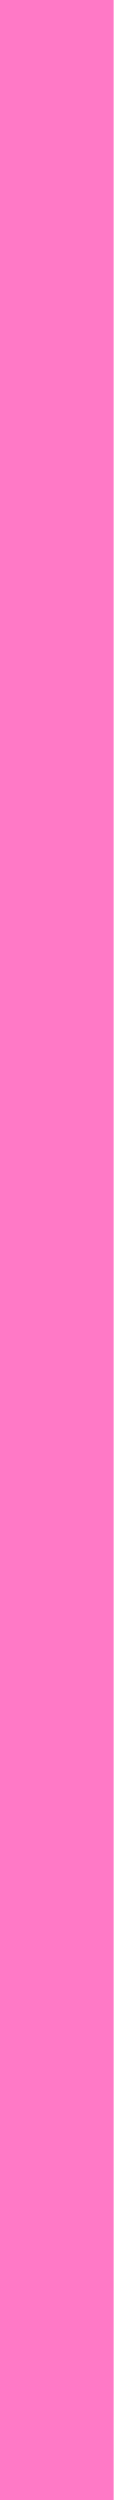
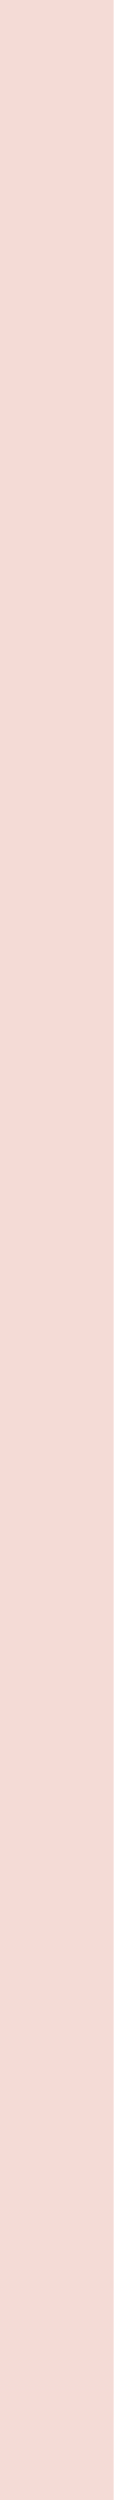
- <svg xmlns="http://www.w3.org/2000/svg" viewBox="0 0 1 22">
-   <defs>
+ <svg xmlns="http://www.w3.org/2000/svg" viewBox="0 0 1 22" version="1.1" id="svg11">
+   <defs id="defs7">
    <linearGradient x2="205.45" x1="251.46" gradientTransform="matrix(.47513 0 0 .01 932.88-2.883)" gradientUnits="userSpaceOnUse" id="0">
-       <stop stop-color="#ff79c6" />
-       <stop offset="1" stop-color="#ff79c6" />
+       <stop stop-color="#ff79c6" id="stop2" offset="0" style="stop-color:#f4dbd6;stop-opacity:1;" />
+       <stop offset="1" stop-color="#ff79c6" id="stop4" style="stop-color:#f4dbd6;stop-opacity:1;" />
    </linearGradient>
  </defs>
-   <path transform="matrix(0 1-1 0 0-1030.36)" fill="url(#0)" d="m1030.36-1h22v1h-22z" />
+   <path transform="matrix(0 1-1 0 0-1030.36)" fill="url(#0)" d="m1030.36-1h22v1h-22z" id="path9" />
</svg>
